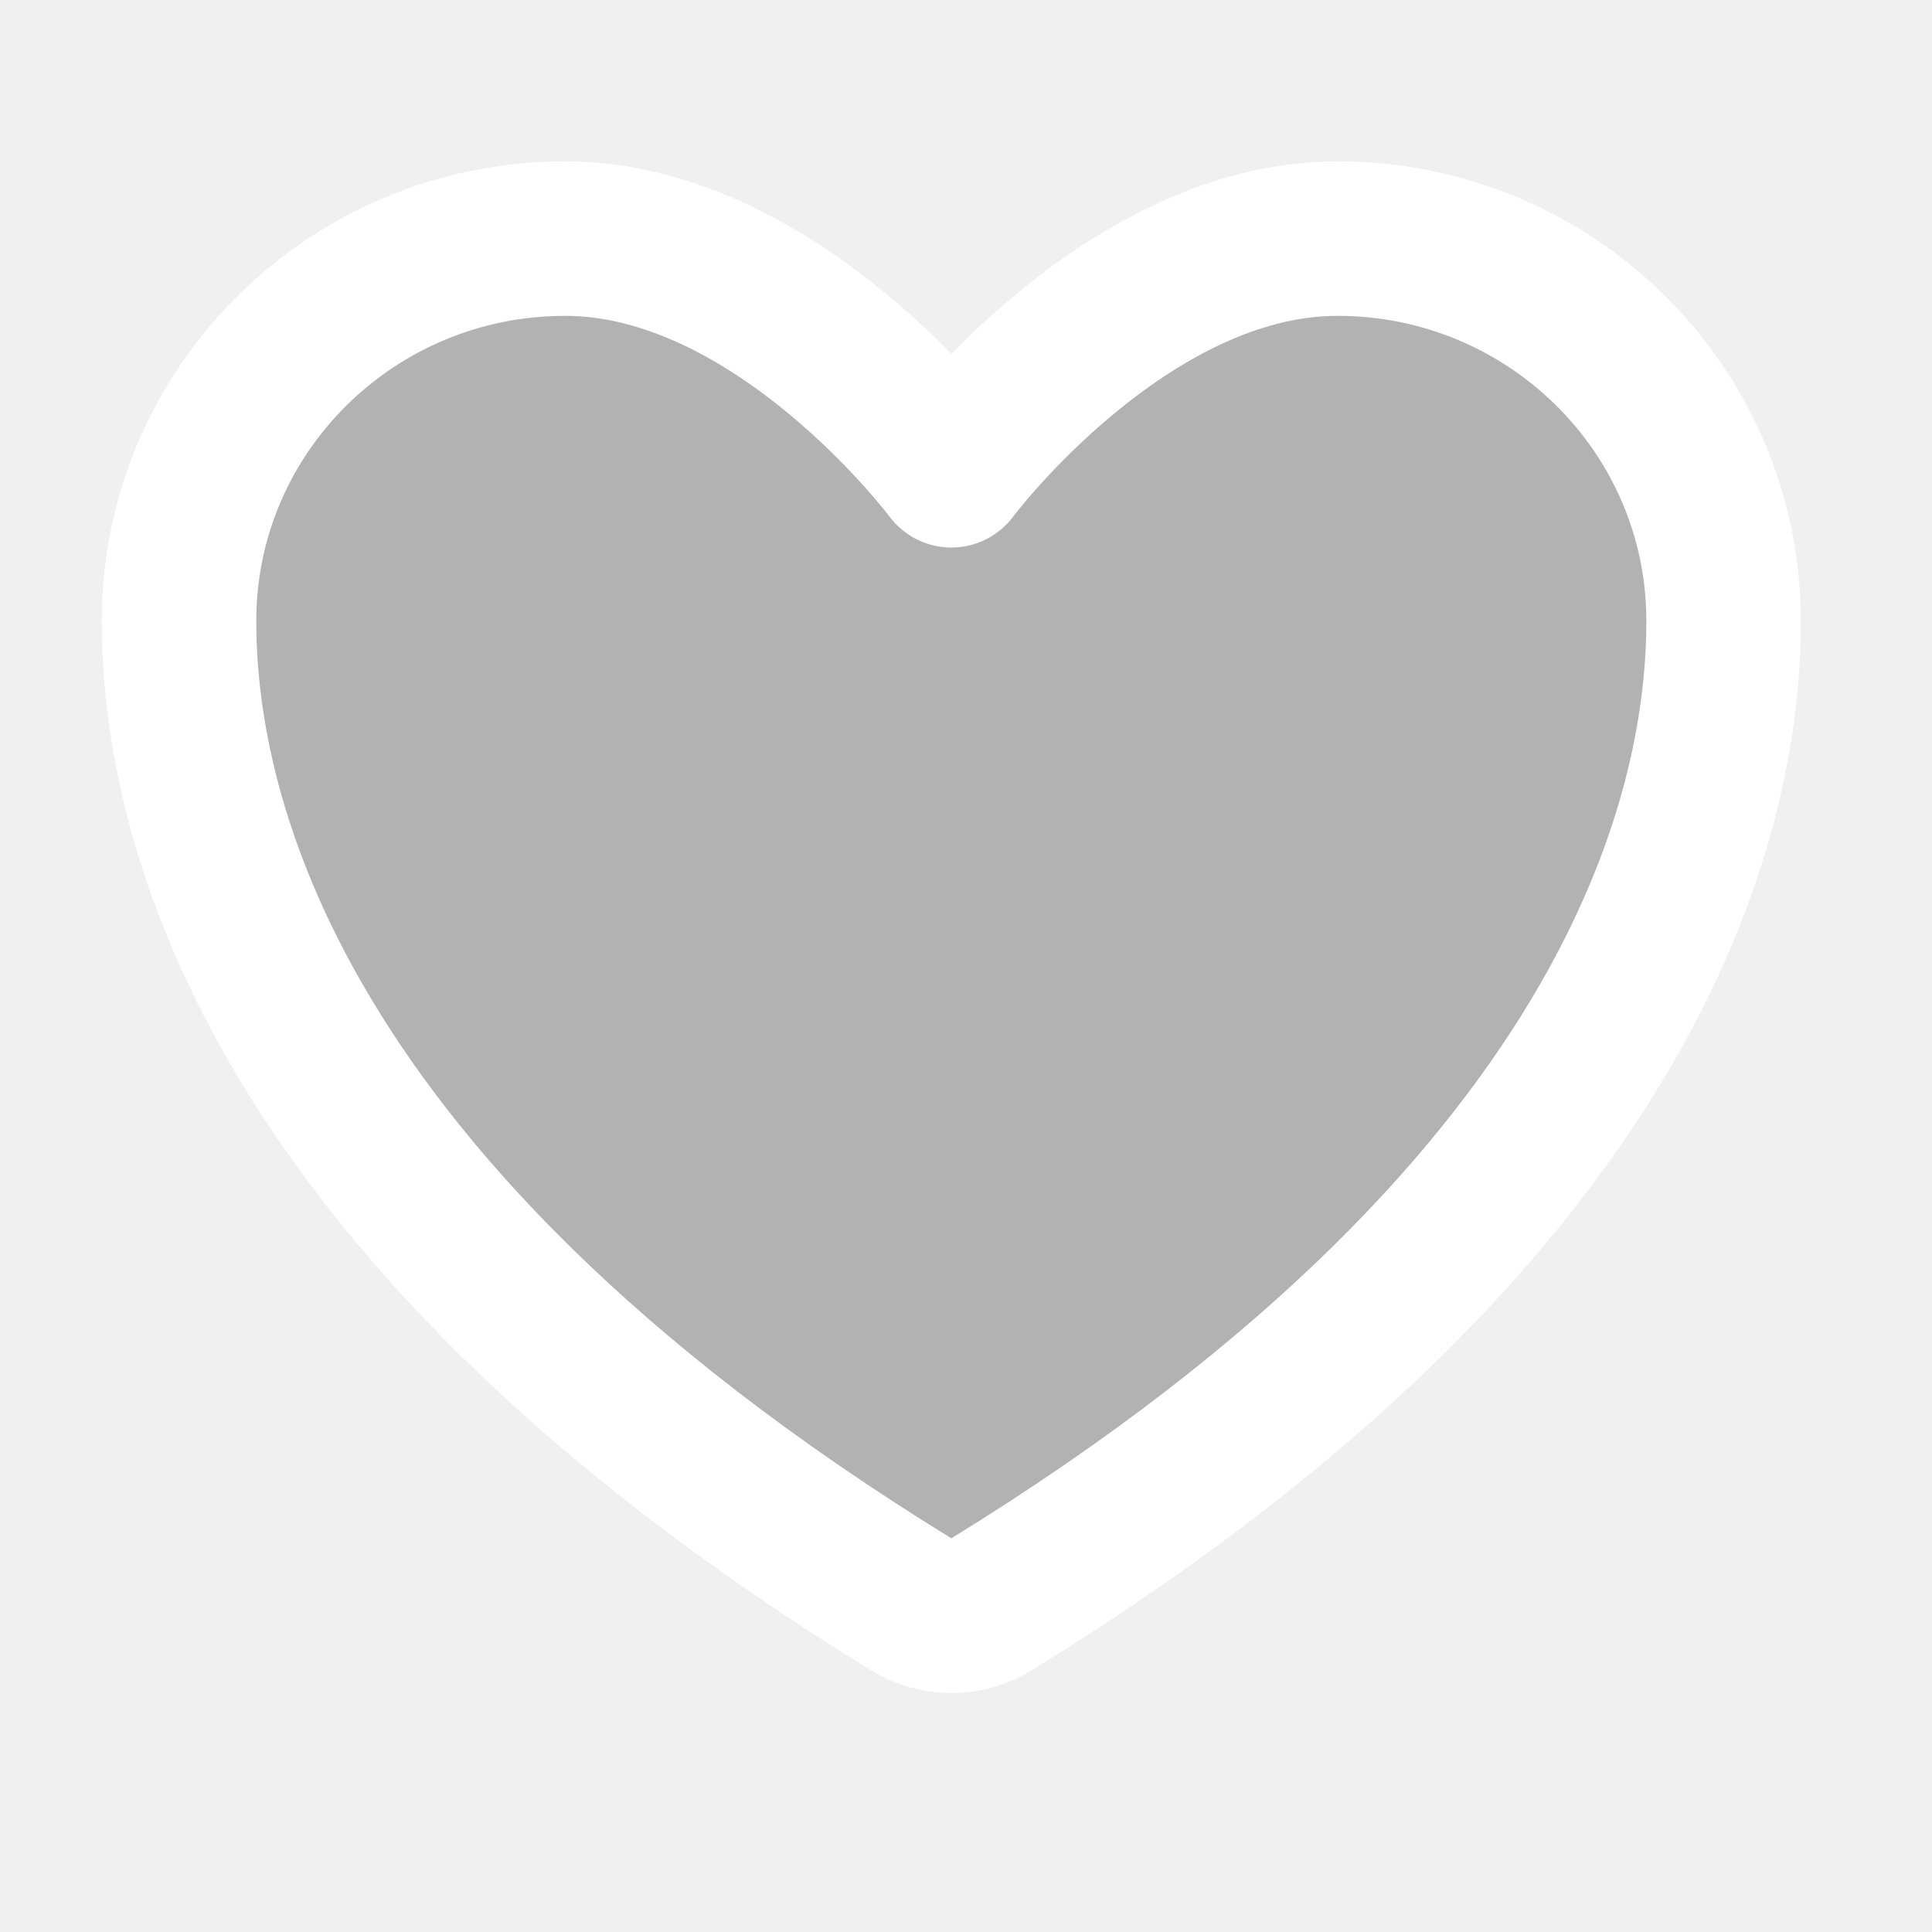
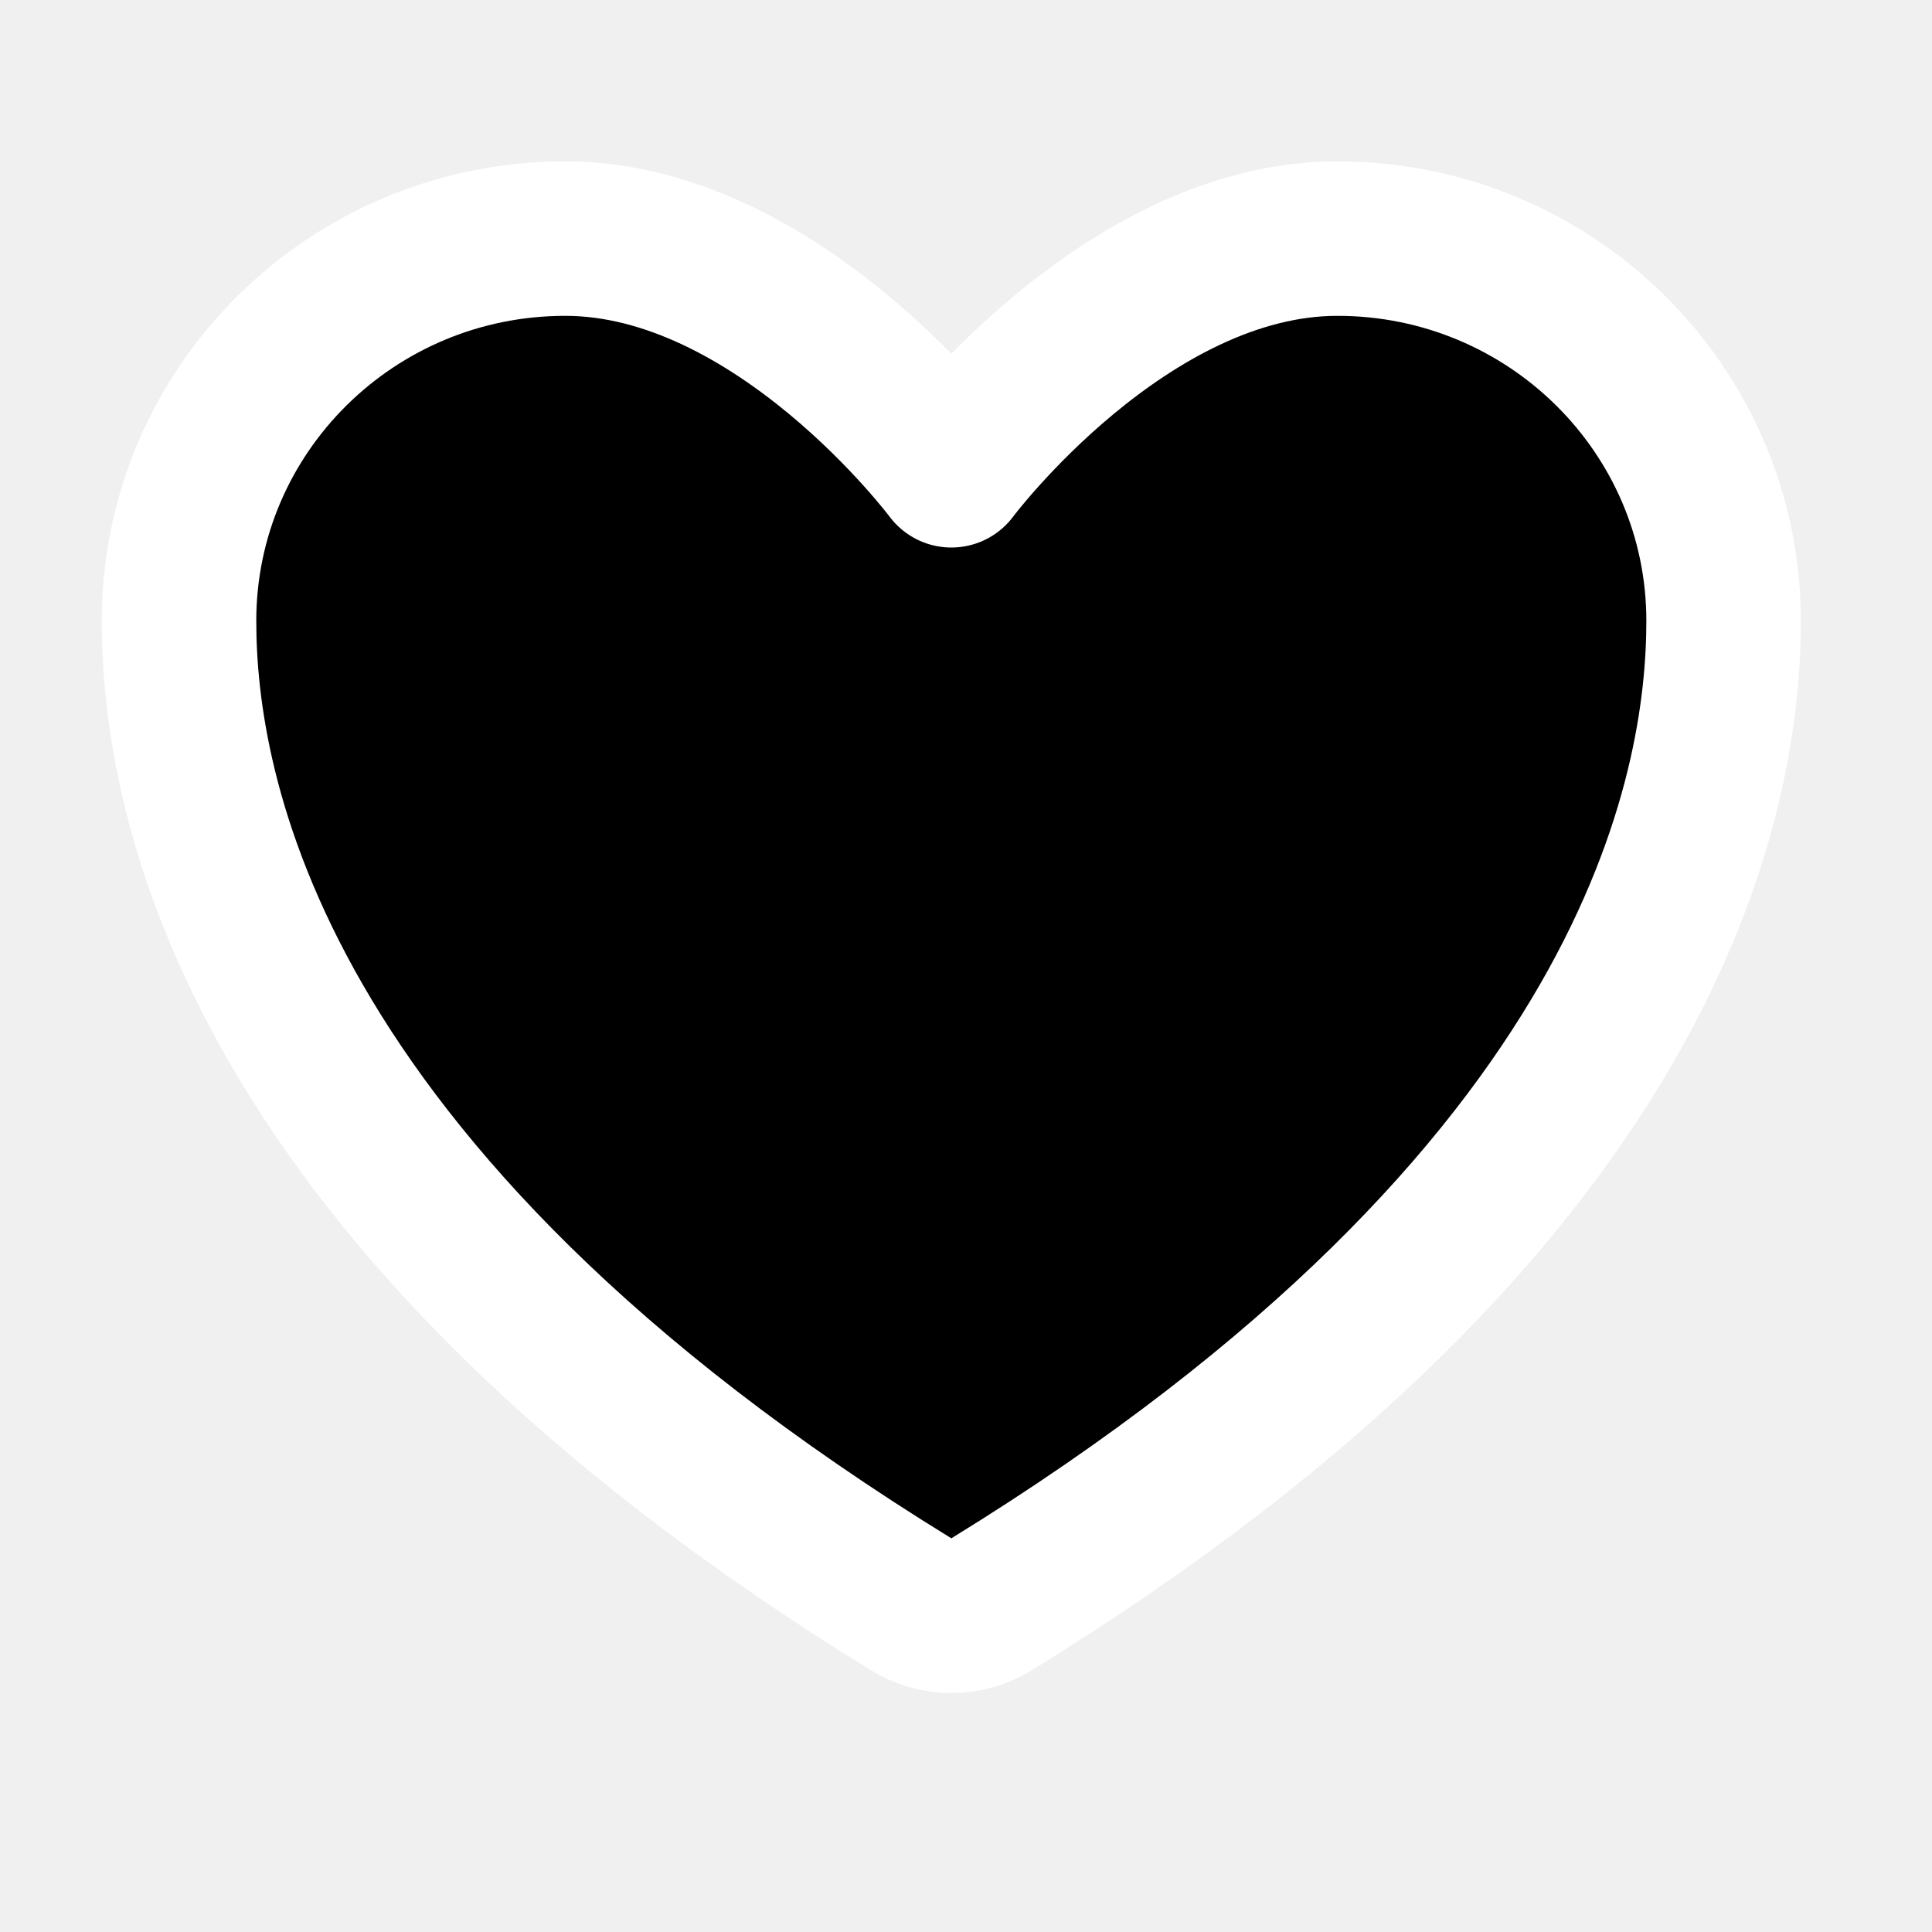
- <svg xmlns="http://www.w3.org/2000/svg" width="24" height="24" viewBox="0 0 24 24" fill="none">
-   <path d="M7.021 2.964C4.372 2.964 2.224 5.09 2.224 7.713C2.224 9.83 3.064 14.855 11.327 19.934C11.475 20.025 11.645 20.072 11.818 20.072C11.991 20.072 12.161 20.025 12.309 19.934C20.572 14.855 21.411 9.83 21.411 7.713C21.411 5.09 19.263 2.964 16.614 2.964C13.966 2.964 11.818 5.842 11.818 5.842C11.818 5.842 9.67 2.964 7.021 2.964Z" fill="#222222" fill-opacity="0.3" stroke="white" stroke-width="1.919" stroke-linecap="round" stroke-linejoin="round" />
+ <svg xmlns="http://www.w3.org/2000/svg" width="24" height="24" viewBox="0 0 24 24" fill="currentColor">
+   <path d="M7.021 2.964C4.372 2.964 2.224 5.09 2.224 7.713C2.224 9.83 3.064 14.855 11.327 19.934C11.475 20.025 11.645 20.072 11.818 20.072C11.991 20.072 12.161 20.025 12.309 19.934C20.572 14.855 21.411 9.83 21.411 7.713C21.411 5.09 19.263 2.964 16.614 2.964C13.966 2.964 11.818 5.842 11.818 5.842C11.818 5.842 9.67 2.964 7.021 2.964Z" fill="currentColor" stroke="white" stroke-width="1.919" stroke-linecap="round" stroke-linejoin="round" />
</svg>
